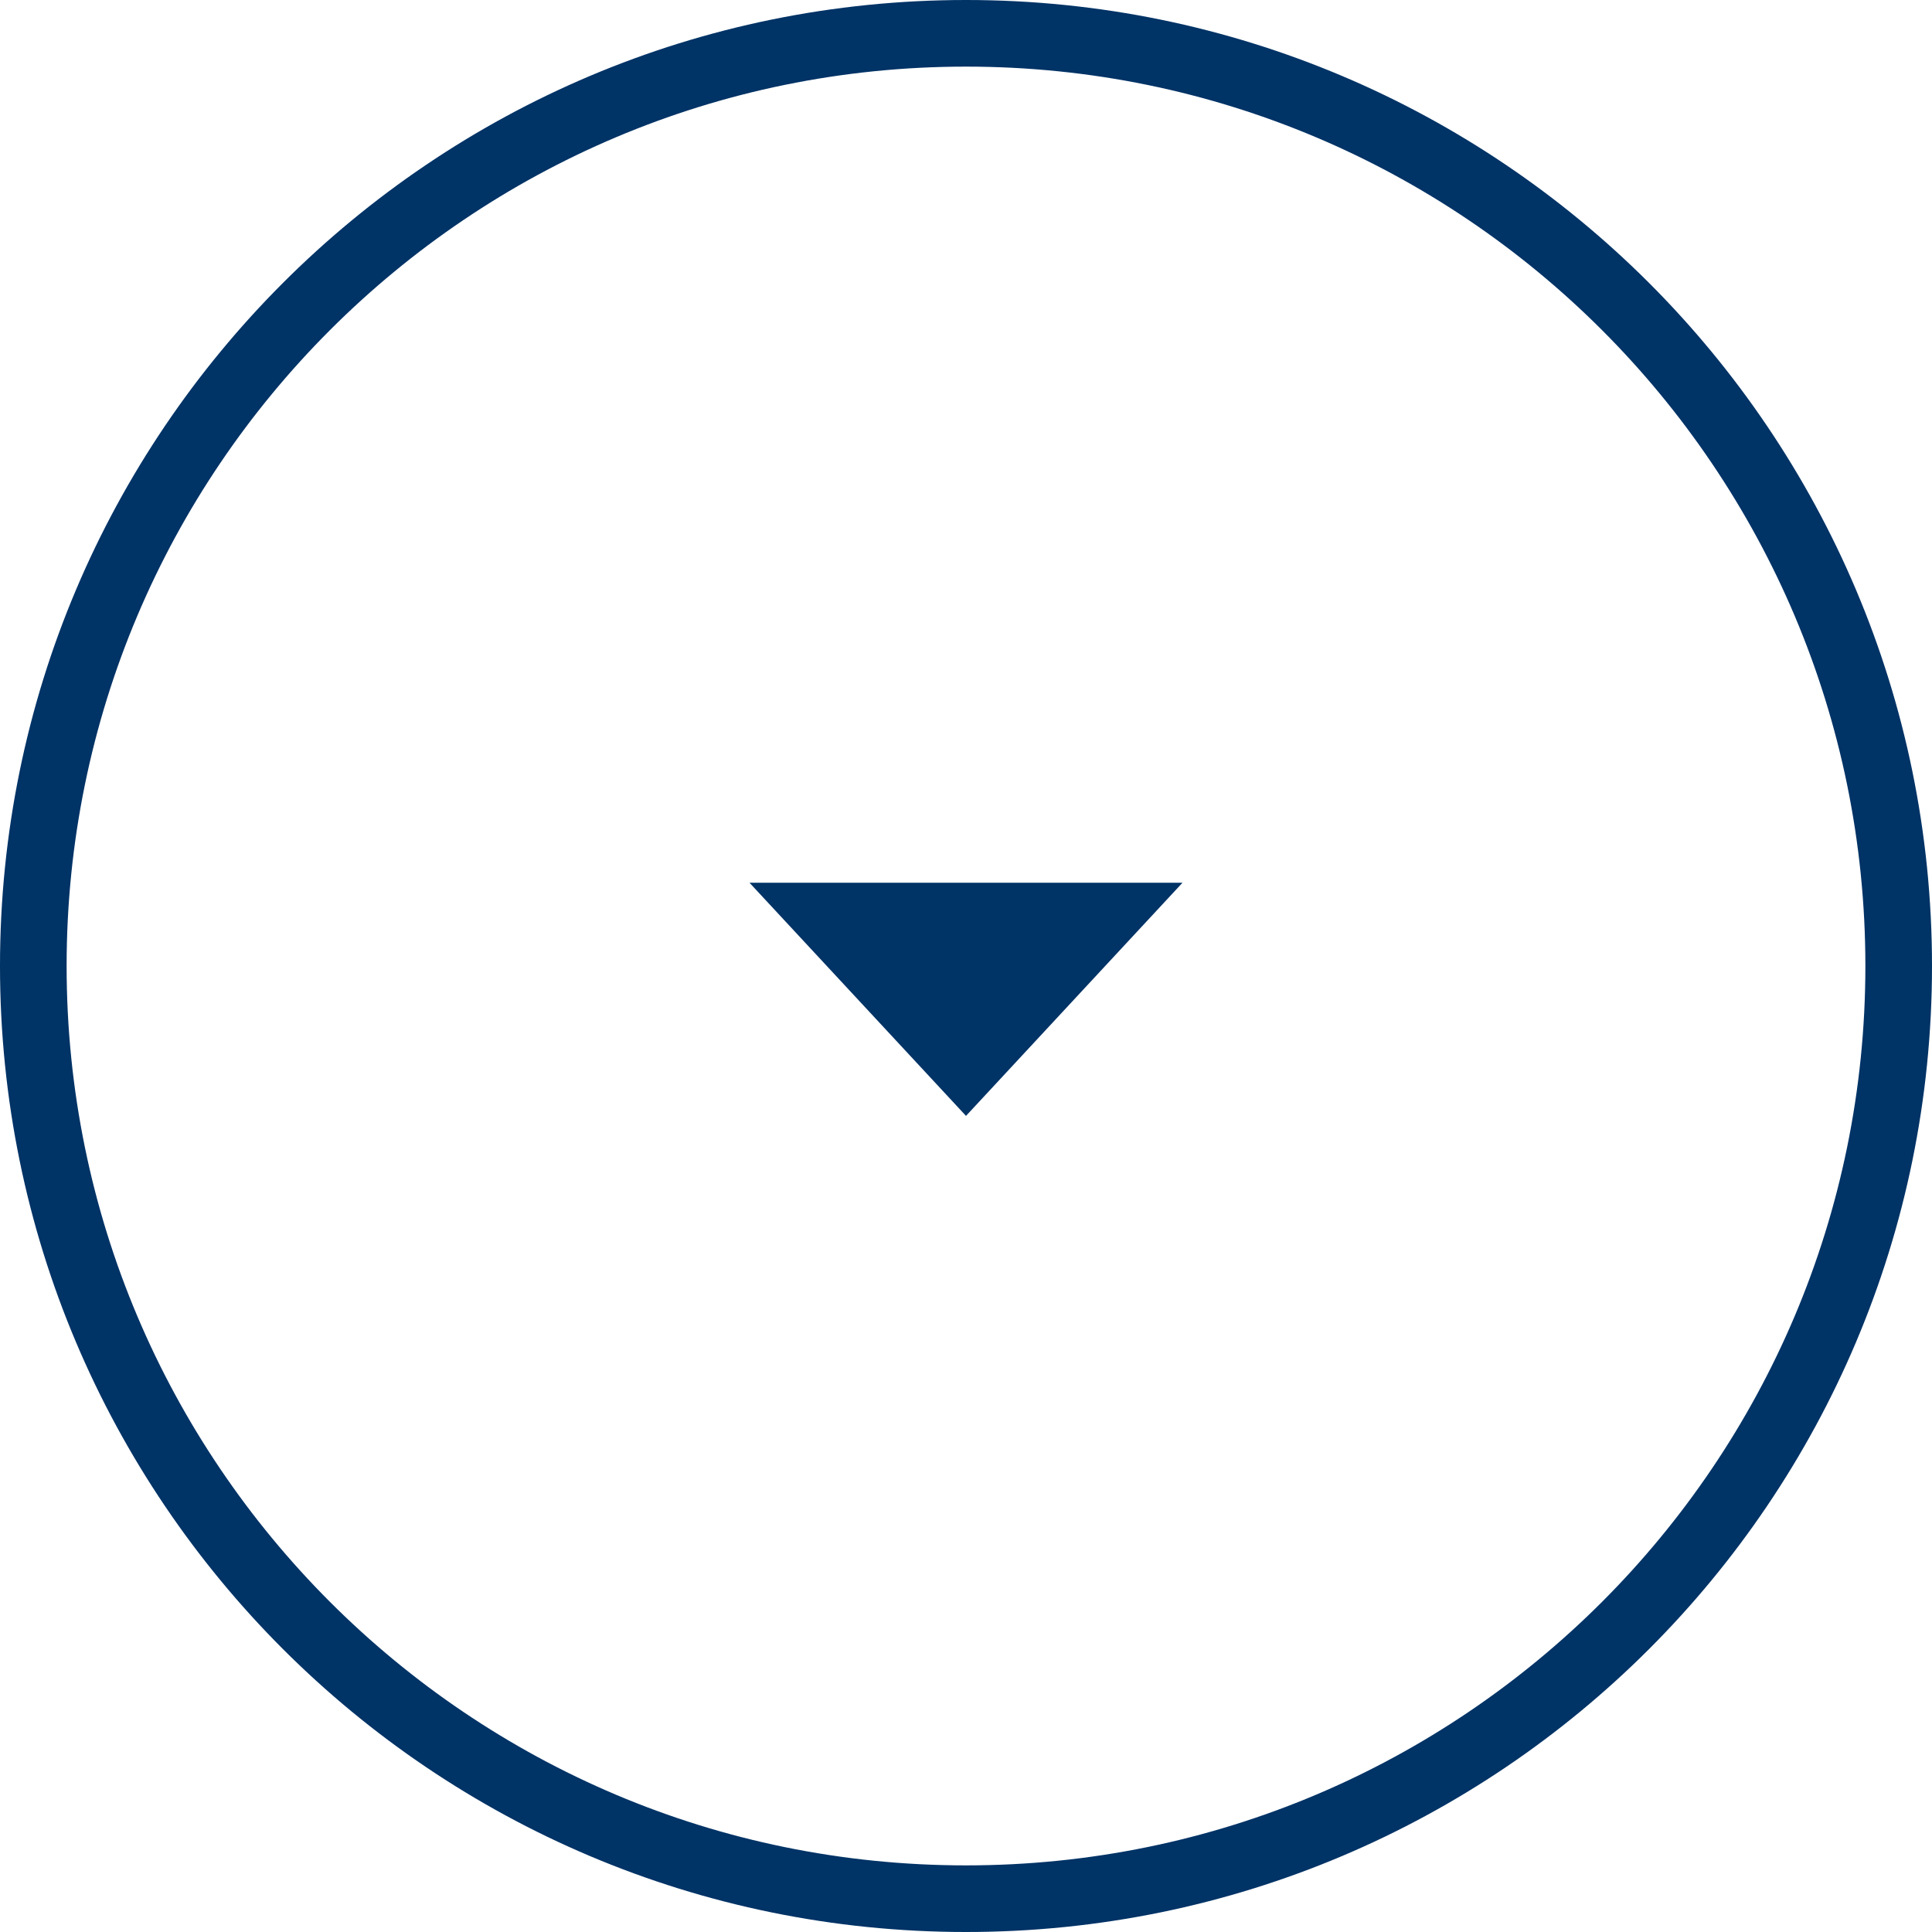
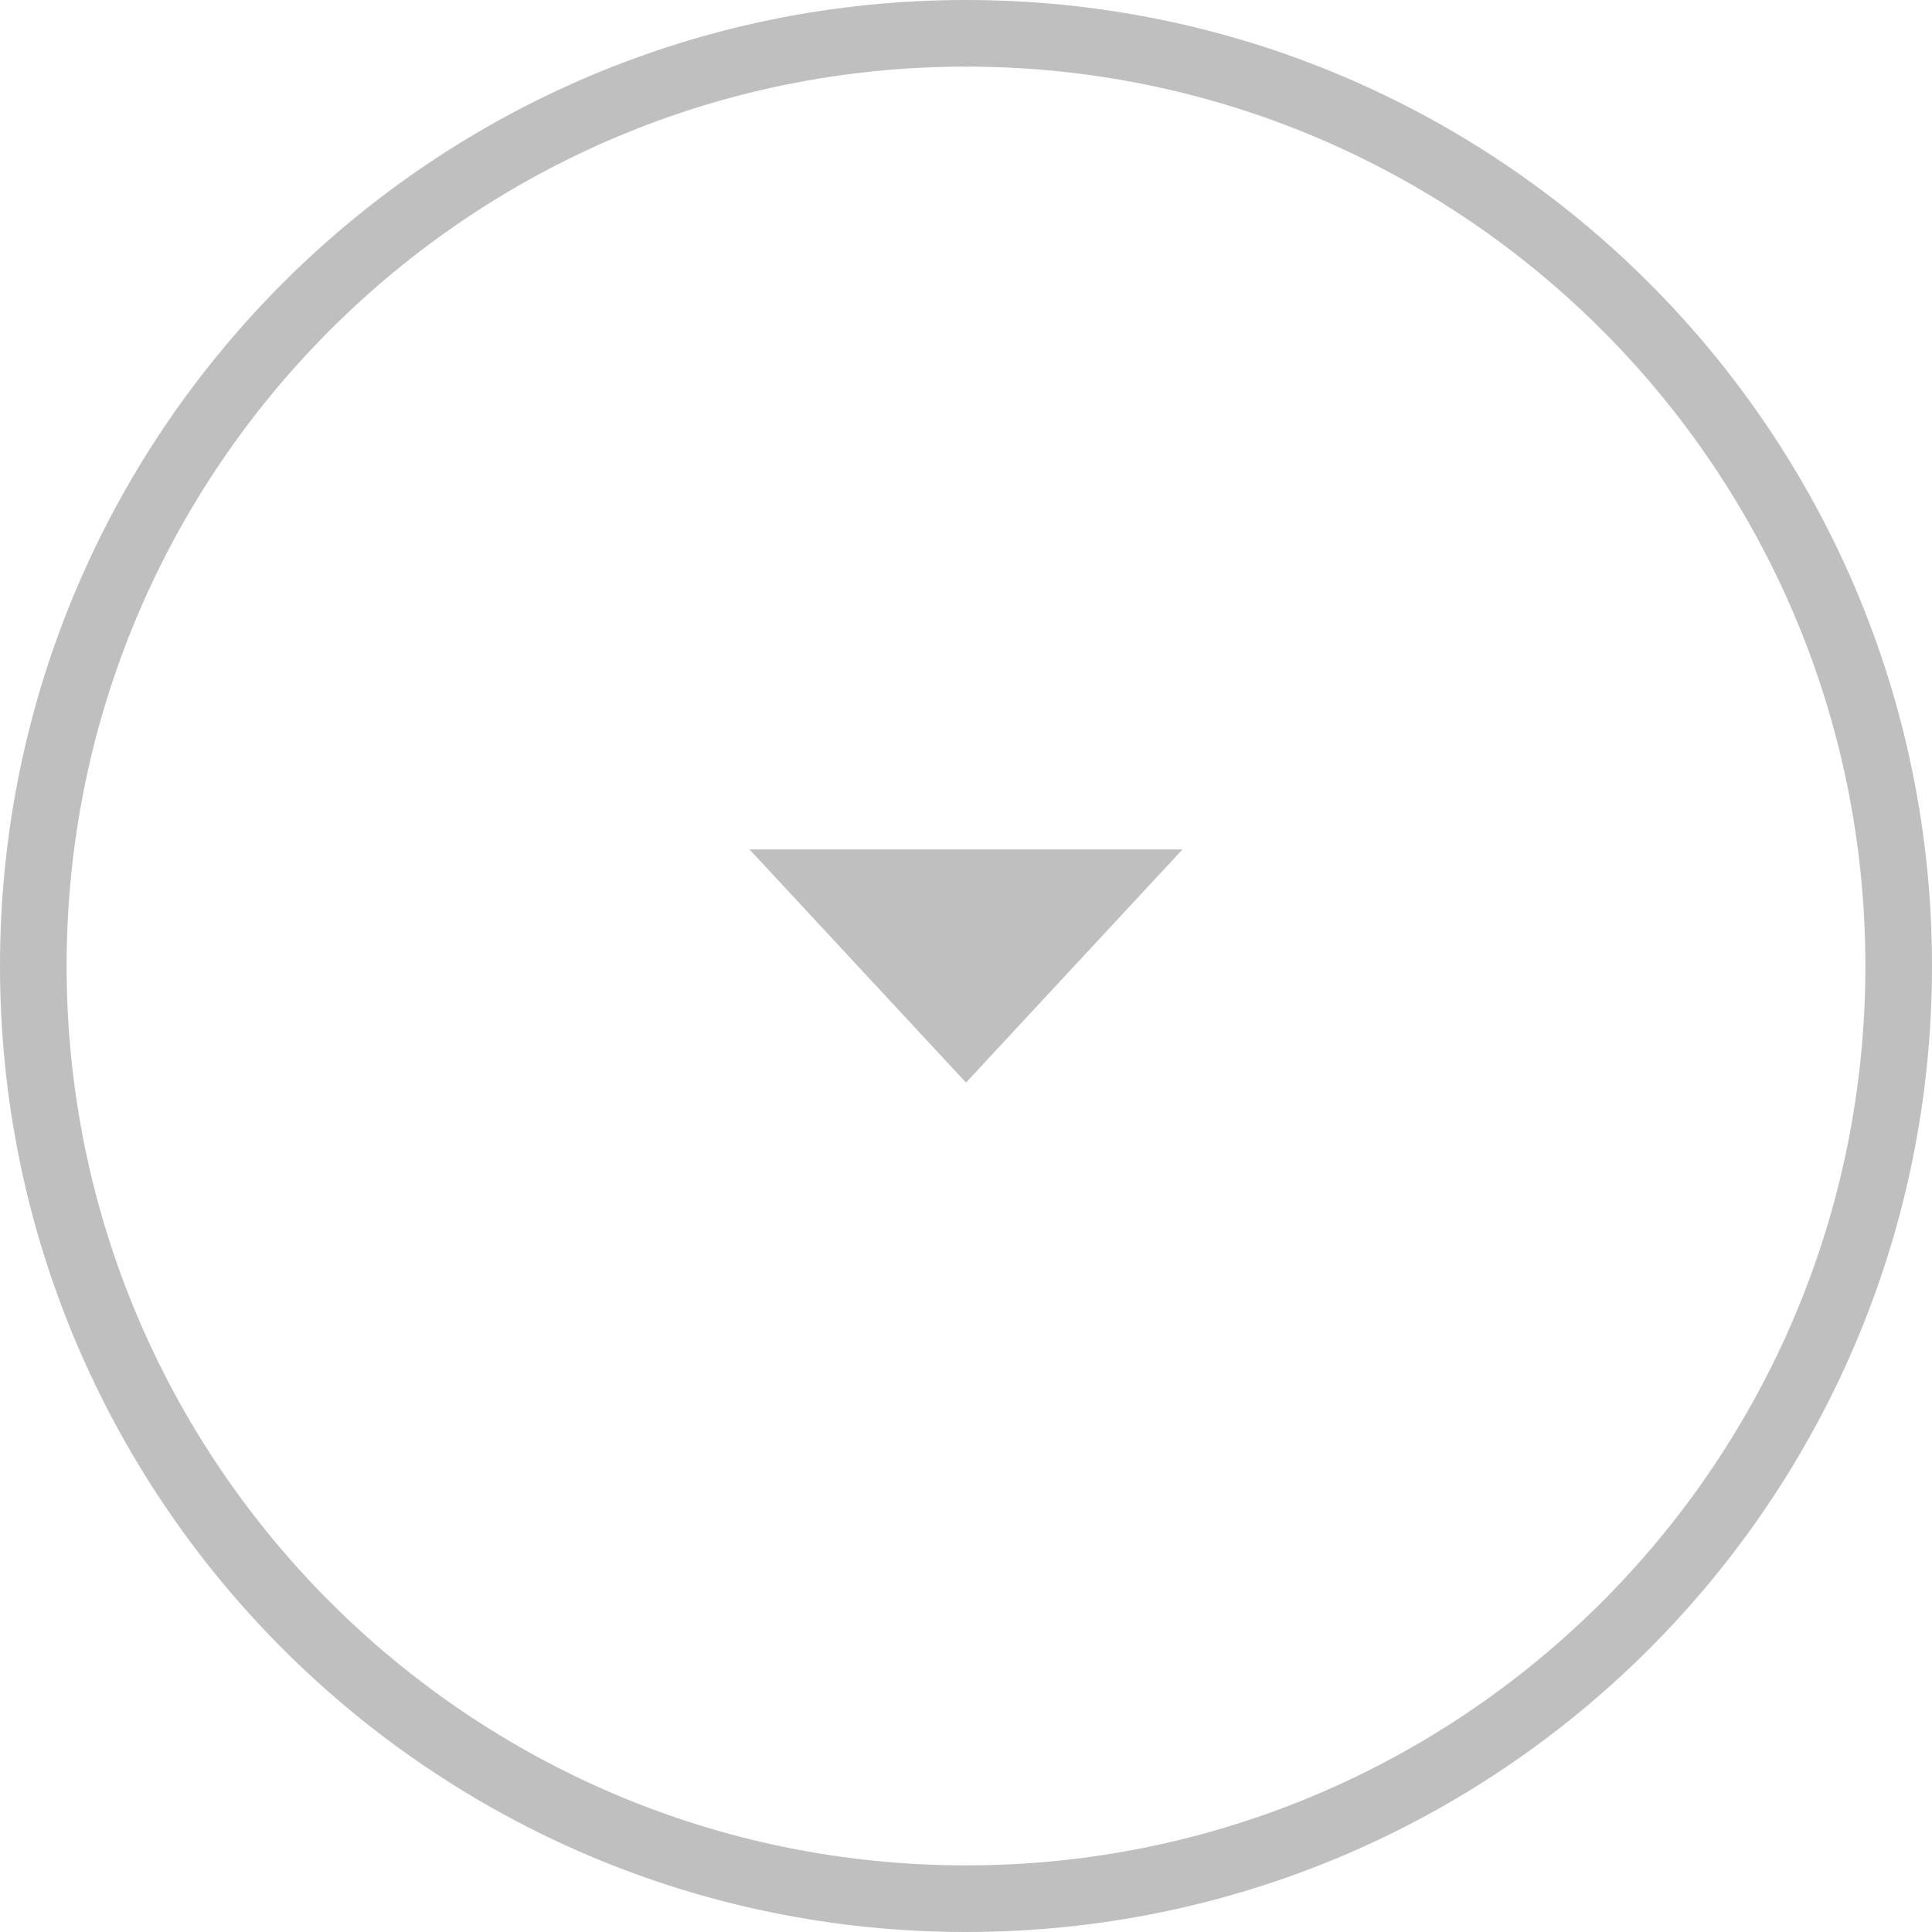
<svg xmlns="http://www.w3.org/2000/svg" width="58" height="58" viewBox="0 0 58 58">
  <defs>
-     <style>.a{fill:none;stroke:#036;stroke-width:2px;}.b{fill:#036;}</style>
+     <style>.a{opacity:0.5;}.b{fill:none;stroke:gray;stroke-width:2px;}.c{fill:gray;}</style>
  </defs>
-   <g transform="translate(-399.5 -1659.5)">
-     <circle class="a" cx="28" cy="28" r="28" transform="translate(400.5 1660.5)" />
-     <path class="b" d="M6.5,0,13,7H0Z" transform="translate(435 1693) rotate(180)" />
+   <g class="a" transform="translate(1 1)">
+     <circle class="b" cx="28" cy="28" r="28" />
+     <path class="c" d="M6.5,0,13,7H0Z" transform="translate(34.5 31.5) rotate(180)" />
  </g>
</svg>
